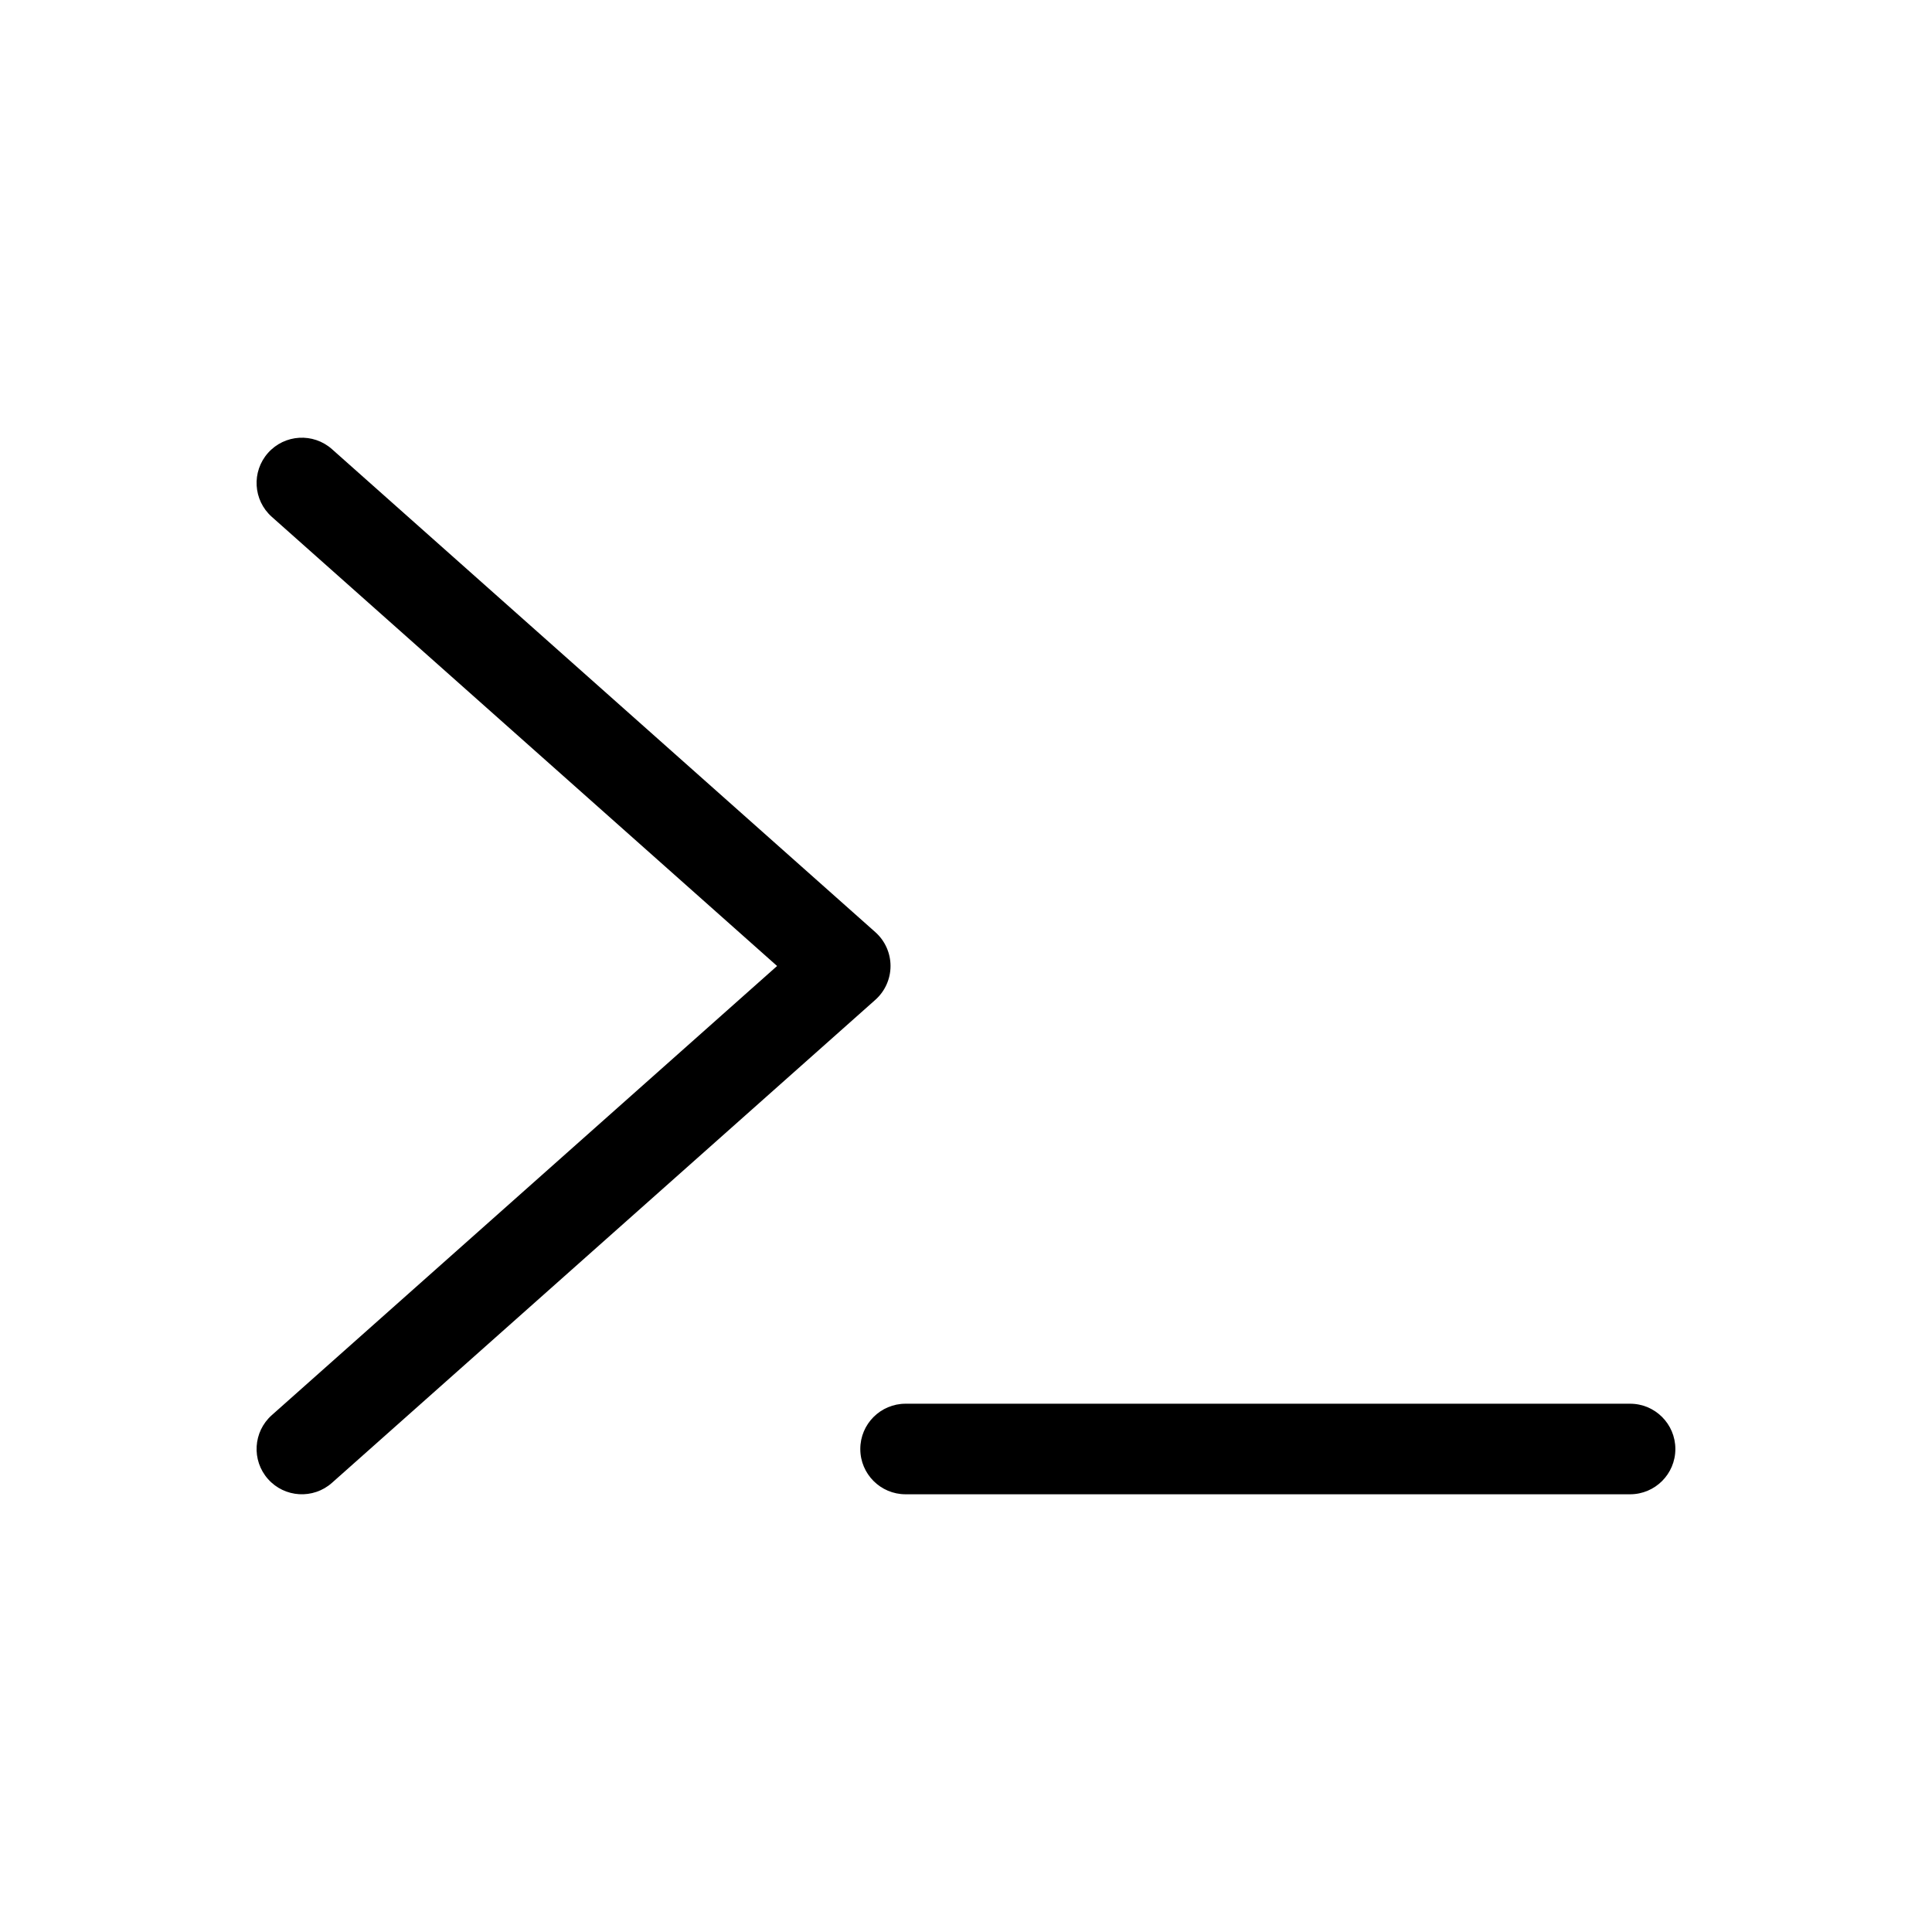
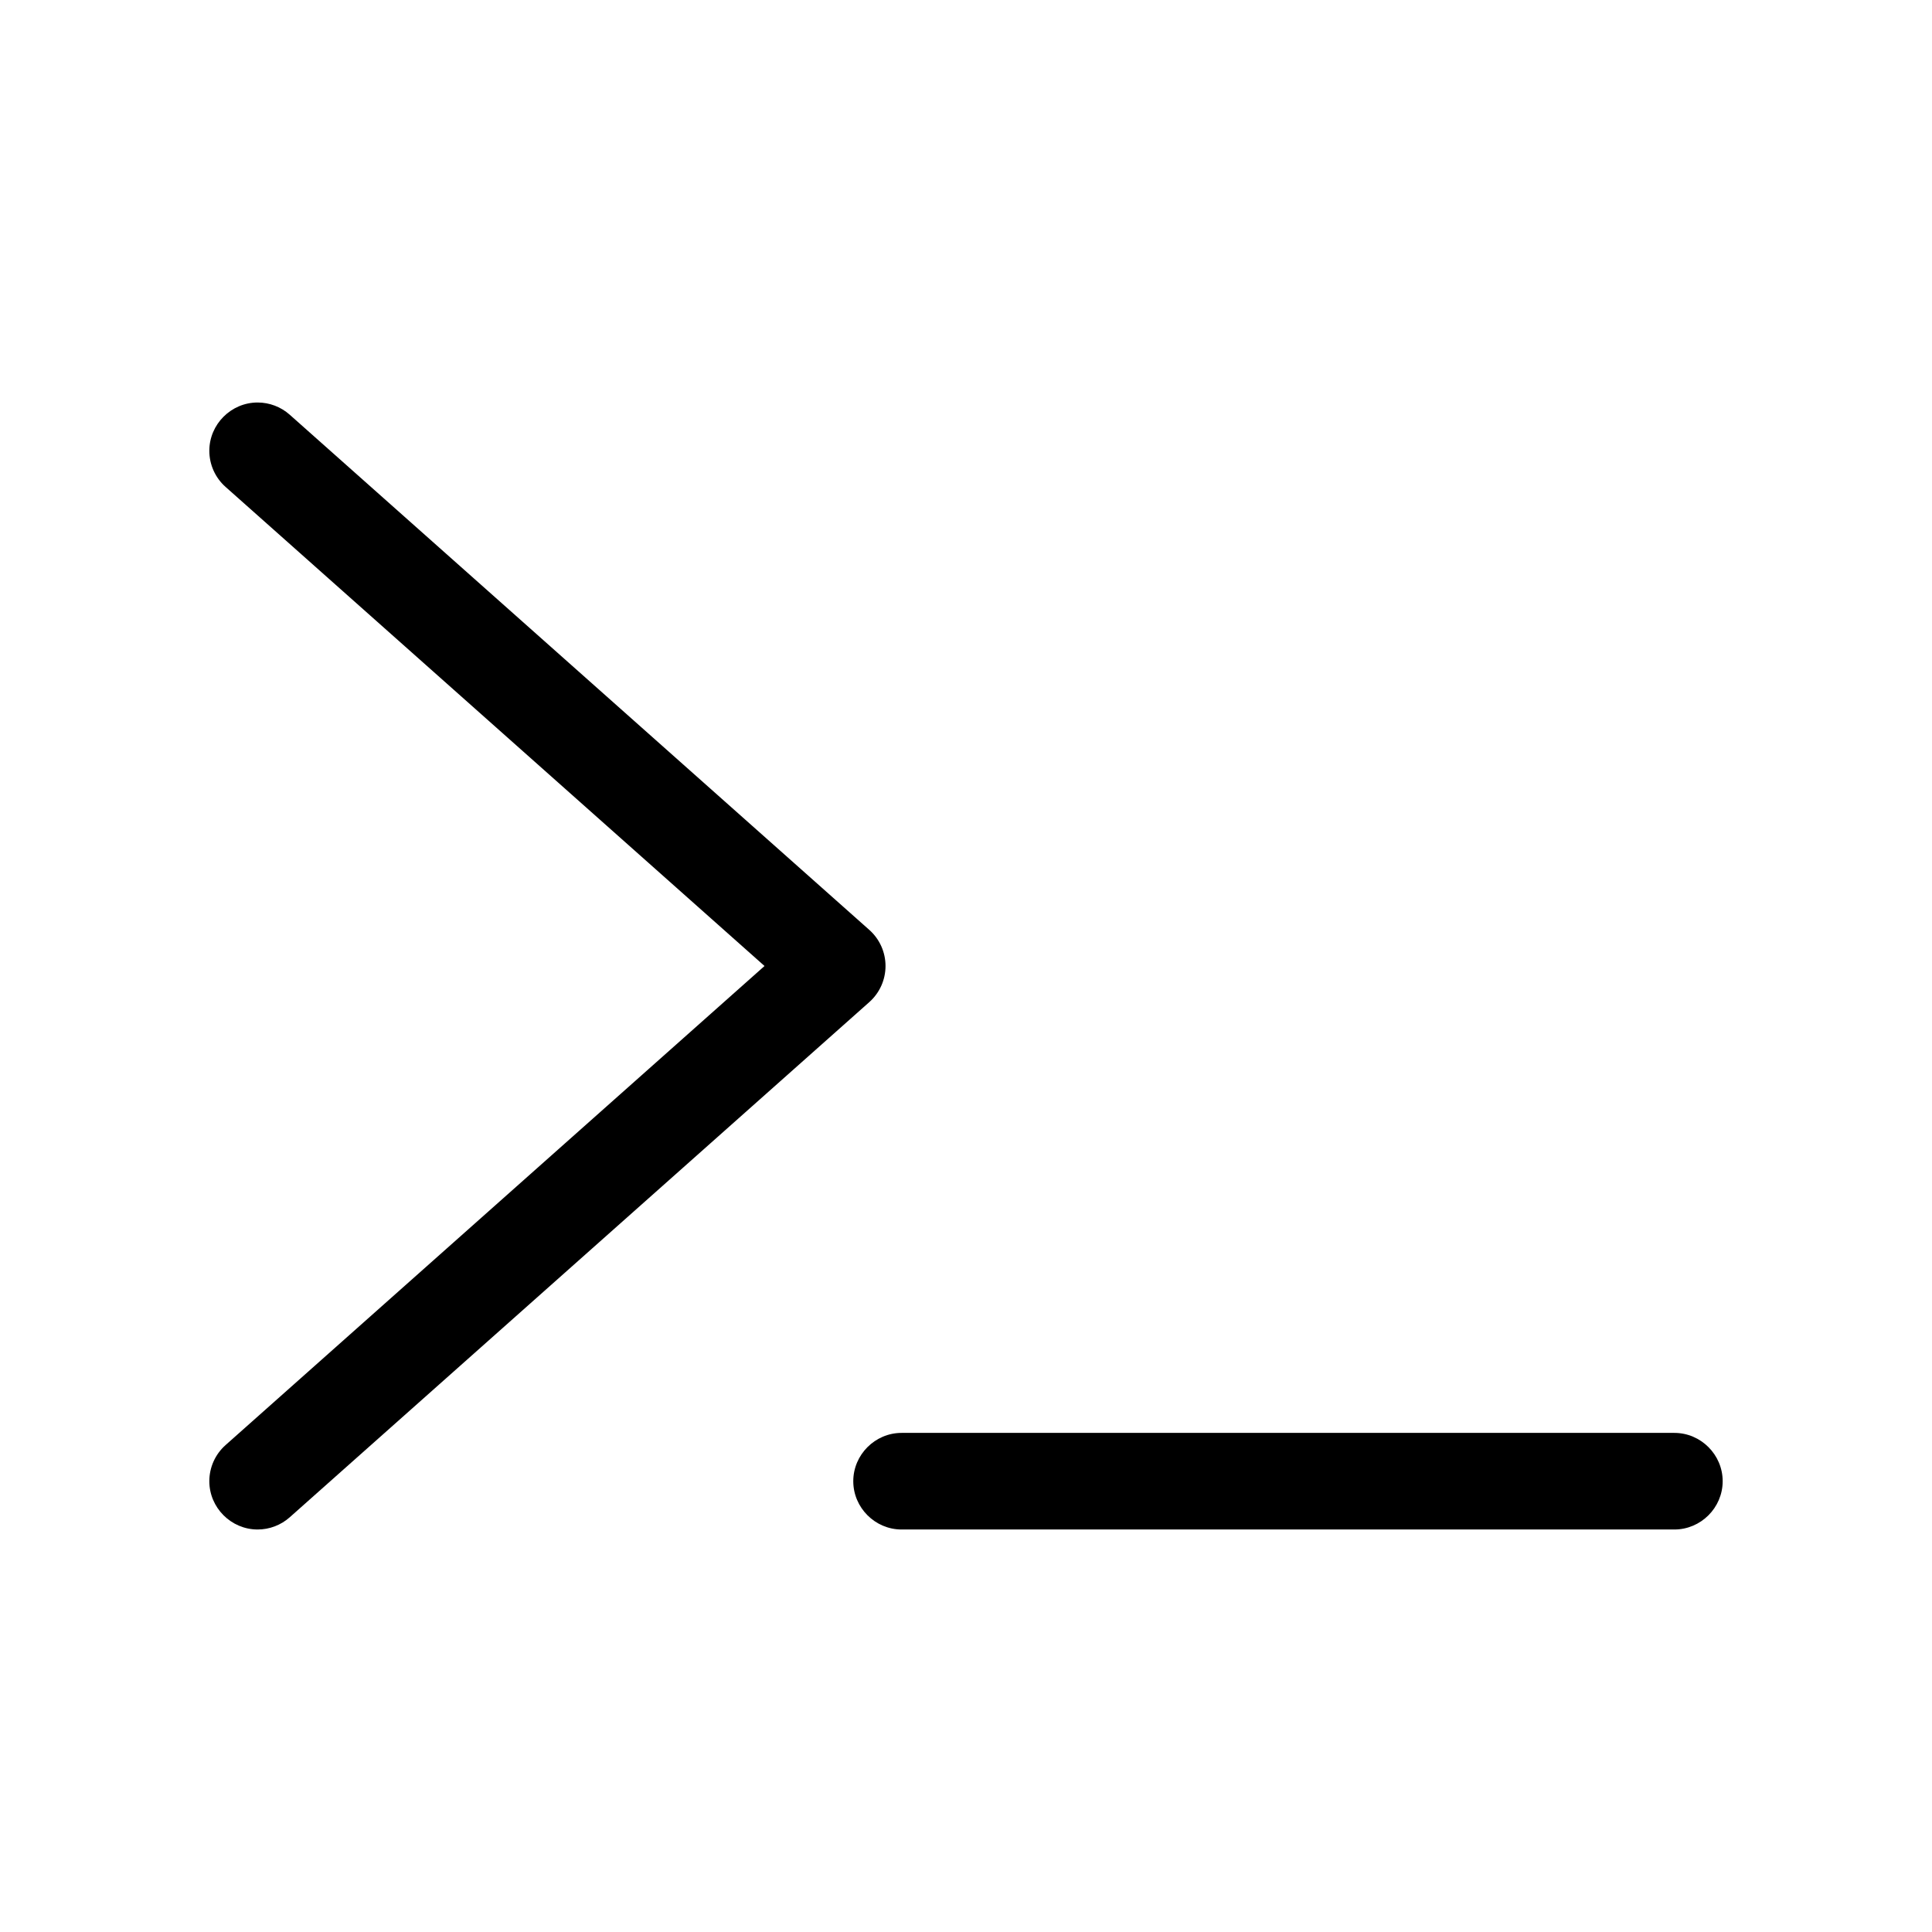
- <svg xmlns="http://www.w3.org/2000/svg" viewBox="0 0 256 256">
-   <path d="m115.986 132.484-72 64a6 6 0 1 1 -7.973-8.969l66.955-59.516-66.955-59.516a6 6 0 1 1 7.973-8.969l72 64a6 6 0 0 1 0 8.969zm100.008 53.516h-96a6 6 0 0 0 0 12h96a6 6 0 1 0 0-12z" />
+ <svg xmlns="http://www.w3.org/2000/svg" clip-rule="evenodd" fill-rule="evenodd" stroke-linejoin="round" stroke-miterlimit="2" viewBox="0 0 24 24">
+   <path d="m151.257 48.925h24.811v26.503h-24.811z" fill="none" transform="matrix(.967316 0 0 .905544 -146.3137 -44.3034)" />
+   <path d="m115.986 132.484-72 64c-1.098.976-2.517 1.516-3.986 1.516-3.292 0-6-2.708-6-6 0-1.713.733-3.346 2.014-4.484l66.955-59.516-66.955-59.516c-1.281-1.138-2.014-2.771-2.014-4.484 0-3.292 2.708-6 6-6 1.469 0 2.888.54 3.986 1.516l72 64c1.281 1.138 2.014 2.771 2.014 4.484s-.733 3.346-2.014 4.484zm100.008 53.516h-96c-3.291 0-6 2.708-6 6s2.709 6 6 6h96c3.292 0 6-2.708 6-6s-2.708-6-6-6z" fill-rule="nonzero" transform="matrix(.0999999 0 0 .0999999 -.7997 -.8)" />
</svg>
